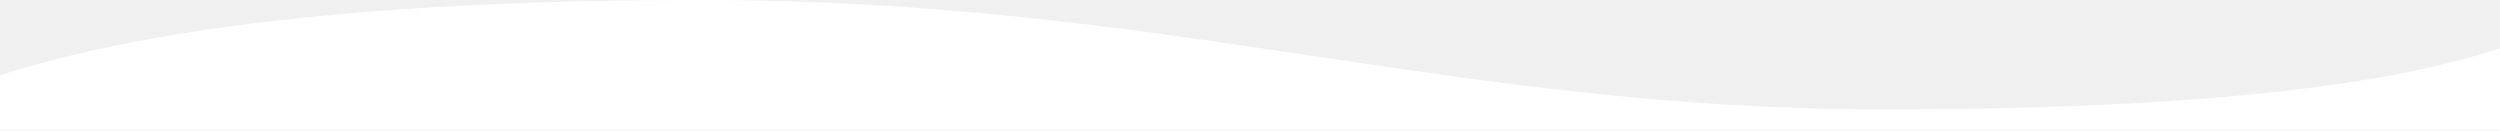
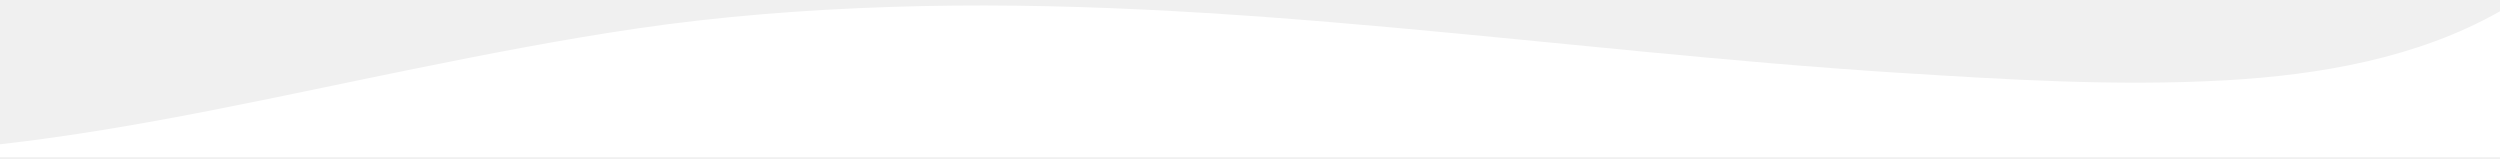
- <svg xmlns="http://www.w3.org/2000/svg" width="1440px" height="75px" viewBox="0 0 1440 75" version="1.1">
-   <defs />
-   <g id="Page-1" stroke="none" stroke-width="1" fill="none" fill-rule="evenodd">
-     <g id="Artboard" transform="translate(-134, -1449)" fill="#FFFFFF" fill-rule="nonzero">
-       <path d="M134,1449 L1574,1449 L1574,1480.647 C1483.818,1509.549 1349.254,1524 1170.309,1524 C901.891,1524 738.617,1460.992 488.947,1460.992 C322.5,1460.992 204.184,1472.742 134,1496.243 L134,1449 Z" id="lym-curve-bottom-white-2" transform="translate(854, 1486.5) scale(-1, -1) translate(-854, -1486.5) " />
-     </g>
+ <svg xmlns="http://www.w3.org/2000/svg" version="1.1" x="0px" y="0px" width="1280px" height="81.293px" viewBox="0 0 1280 81.293" enable-background="new 0 0 1280 81.293" xml:space="preserve">
+   <g id="grid" display="none">
+ </g>
+   <g id="Layer_1">
+     <path fill="#FFFFFF" d="M971.006,37.196C799.35,26.302,628.33-2.137,455.82,3.552c-43.545,1.437-87.132,4.767-130.201,11.112   c-37.835,5.575-75.354,12.854-112.79,20.424C142.311,49.349,71.707,65.736,0,73.876V80.5h1280V5.771   c-42.072,23.921-92.425,32.672-140.91,35.367C1083.231,44.24,1026.765,40.734,971.006,37.196z" />
  </g>
</svg>
